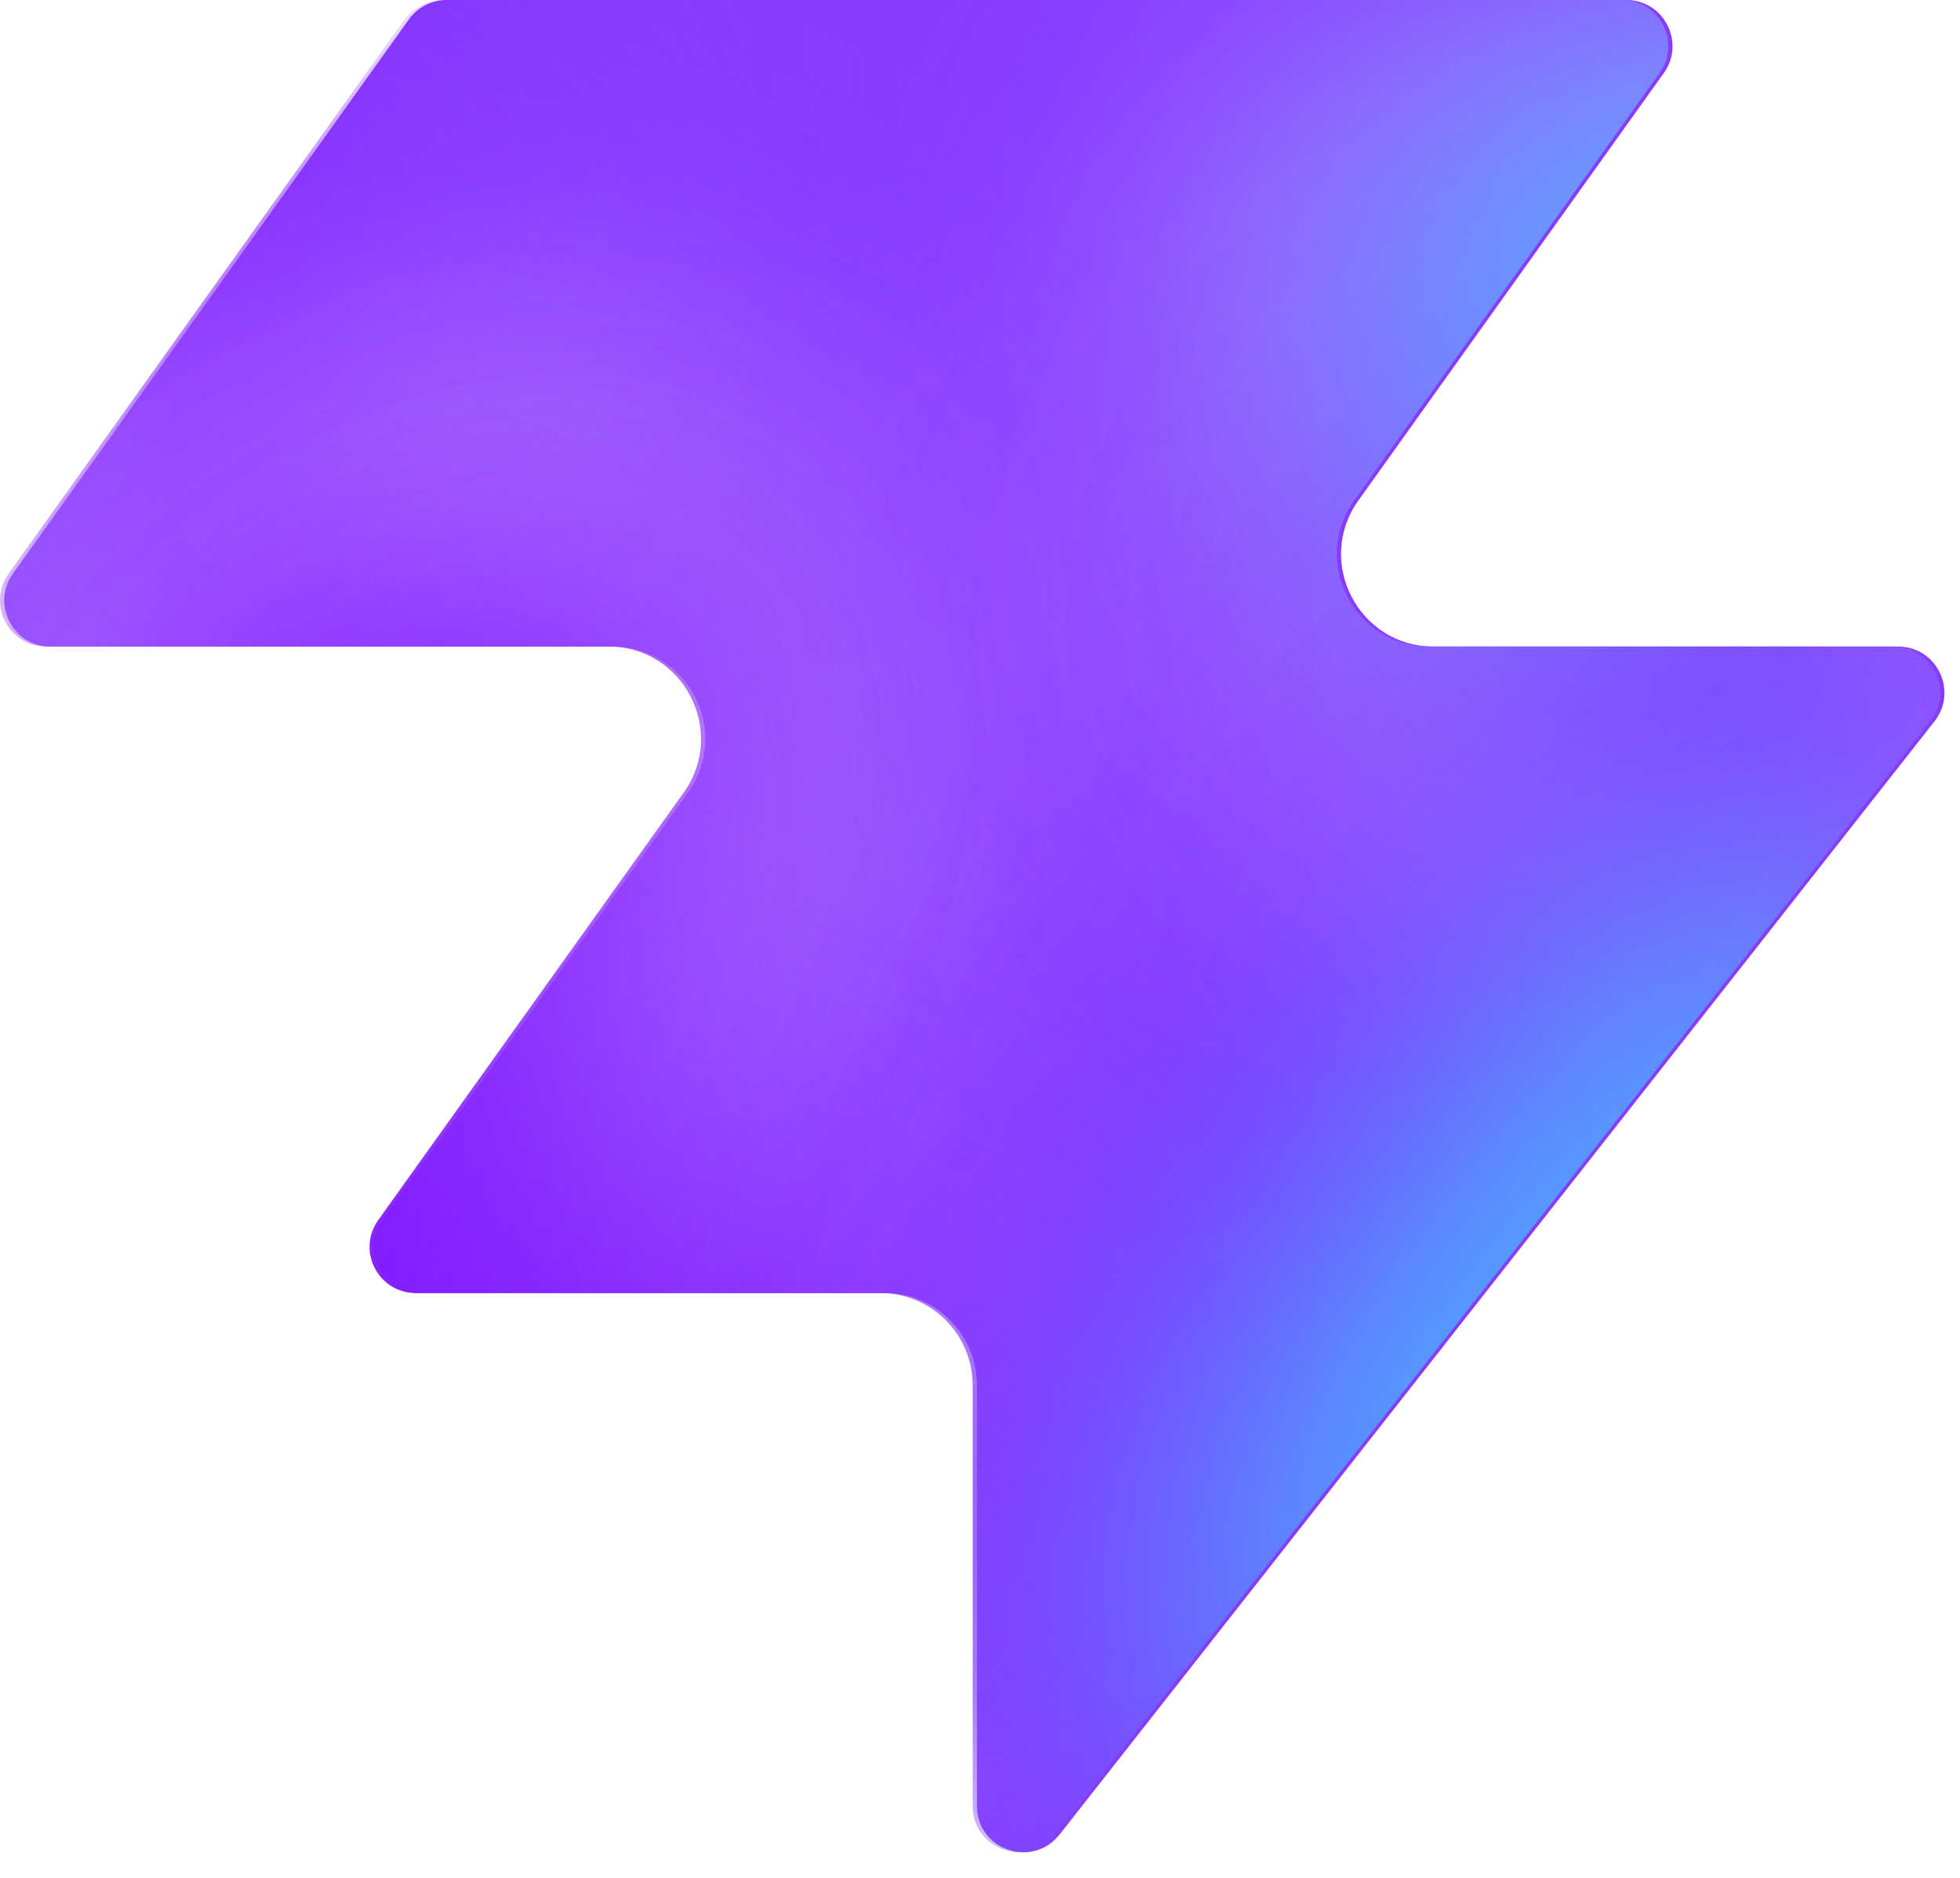
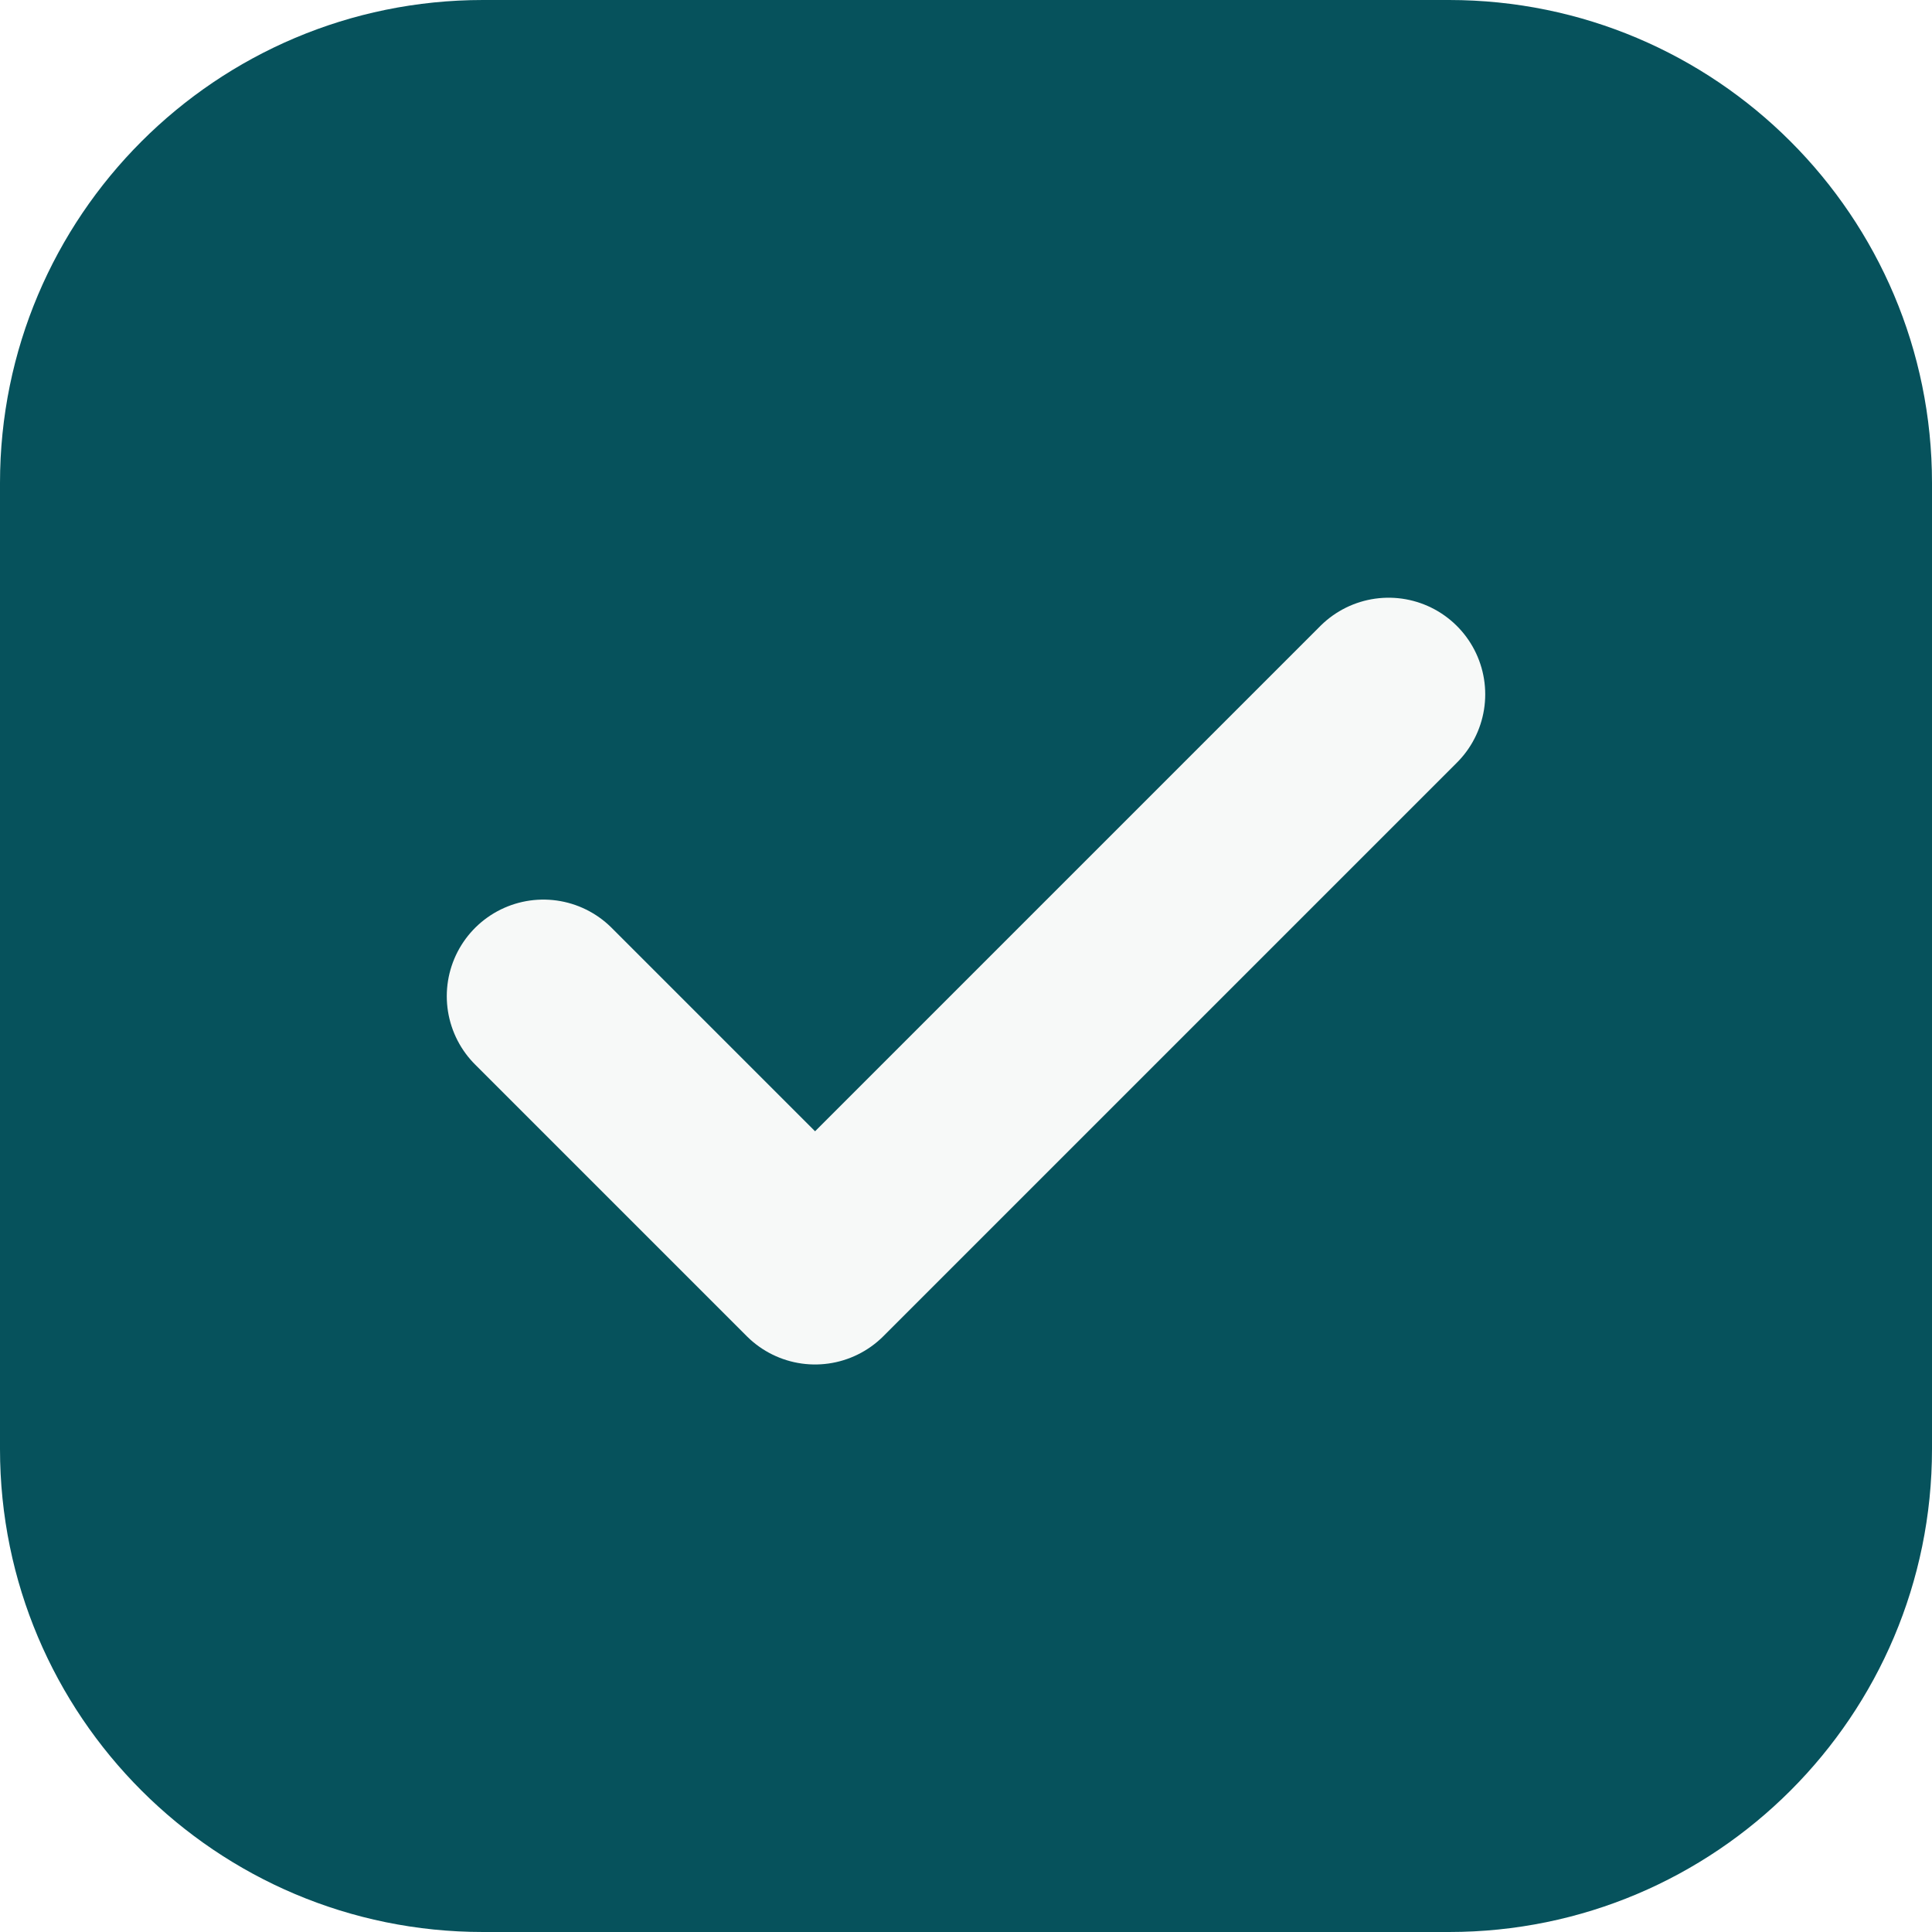
- <svg xmlns="http://www.w3.org/2000/svg" width="48" height="46" fill="none" viewBox="0 0 48 46">
-   <path fill="#863bff" d="M25.946 44.938c-.664.845-2.021.375-2.021-.698V33.937a2.26 2.26 0 0 0-2.262-2.262H10.287c-.92 0-1.456-1.04-.92-1.788l7.48-10.471c1.07-1.497 0-3.578-1.842-3.578H1.237c-.92 0-1.456-1.04-.92-1.788L10.013.474c.214-.297.556-.474.92-.474h28.894c.92 0 1.456 1.04.92 1.788l-7.48 10.471c-1.07 1.498 0 3.579 1.842 3.579h11.377c.943 0 1.473 1.088.89 1.83L25.947 44.94z" style="fill:#863bff;fill:color(display-p3 .525 .23 1);fill-opacity:1" />
-   <mask id="a" width="48" height="46" x="0" y="0" maskUnits="userSpaceOnUse" style="mask-type:alpha">
-     <path fill="#000" d="M25.842 44.938c-.664.844-2.021.375-2.021-.698V33.937a2.26 2.26 0 0 0-2.262-2.262H10.183c-.92 0-1.456-1.04-.92-1.788l7.48-10.471c1.07-1.498 0-3.579-1.842-3.579H1.133c-.92 0-1.456-1.04-.92-1.787L9.91.473c.214-.297.556-.474.92-.474h28.894c.92 0 1.456 1.04.92 1.788l-7.48 10.471c-1.07 1.498 0 3.578 1.842 3.578h11.377c.943 0 1.473 1.088.89 1.832L25.843 44.94z" style="fill:#000;fill-opacity:1" />
-   </mask>
-   <g mask="url(#a)">
-     <g filter="url(#b)">
-       <ellipse cx="5.508" cy="14.704" fill="#ede6ff" rx="5.508" ry="14.704" style="fill:#ede6ff;fill:color(display-p3 .927 .903 1);fill-opacity:1" transform="matrix(.00324 1 1 -.00324 -4.47 31.516)" />
-     </g>
-     <g filter="url(#c)">
-       <ellipse cx="10.399" cy="29.851" fill="#ede6ff" rx="10.399" ry="29.851" style="fill:#ede6ff;fill:color(display-p3 .927 .903 1);fill-opacity:1" transform="matrix(.00324 1 1 -.00324 -39.328 7.883)" />
-     </g>
-     <g filter="url(#d)">
-       <ellipse cx="5.508" cy="30.487" fill="#7e14ff" rx="5.508" ry="30.487" style="fill:#7e14ff;fill:color(display-p3 .492 .077 1);fill-opacity:1" transform="rotate(89.814 -25.913 -14.639)scale(1 -1)" />
-     </g>
-     <g filter="url(#e)">
-       <ellipse cx="5.508" cy="30.599" fill="#7e14ff" rx="5.508" ry="30.599" style="fill:#7e14ff;fill:color(display-p3 .492 .077 1);fill-opacity:1" transform="rotate(89.814 -32.644 -3.334)scale(1 -1)" />
-     </g>
-     <g filter="url(#f)">
-       <ellipse cx="5.508" cy="30.599" fill="#7e14ff" rx="5.508" ry="30.599" style="fill:#7e14ff;fill:color(display-p3 .492 .077 1);fill-opacity:1" transform="matrix(.00324 1 1 -.00324 -34.34 30.47)" />
-     </g>
-     <g filter="url(#g)">
-       <ellipse cx="14.072" cy="22.078" fill="#ede6ff" rx="14.072" ry="22.078" style="fill:#ede6ff;fill:color(display-p3 .927 .903 1);fill-opacity:1" transform="rotate(93.35 24.506 48.493)scale(-1 1)" />
-     </g>
-     <g filter="url(#h)">
-       <ellipse cx="3.47" cy="21.501" fill="#7e14ff" rx="3.47" ry="21.501" style="fill:#7e14ff;fill:color(display-p3 .492 .077 1);fill-opacity:1" transform="rotate(89.009 28.708 47.59)scale(-1 1)" />
-     </g>
-     <g filter="url(#i)">
-       <ellipse cx="3.47" cy="21.501" fill="#7e14ff" rx="3.47" ry="21.501" style="fill:#7e14ff;fill:color(display-p3 .492 .077 1);fill-opacity:1" transform="rotate(89.009 28.708 47.59)scale(-1 1)" />
-     </g>
-     <g filter="url(#j)">
-       <ellipse cx=".387" cy="8.972" fill="#7e14ff" rx="4.407" ry="29.108" style="fill:#7e14ff;fill:color(display-p3 .492 .077 1);fill-opacity:1" transform="rotate(39.51 .387 8.972)" />
-     </g>
-     <g filter="url(#k)">
-       <ellipse cx="47.523" cy="-6.092" fill="#7e14ff" rx="4.407" ry="29.108" style="fill:#7e14ff;fill:color(display-p3 .492 .077 1);fill-opacity:1" transform="rotate(37.892 47.523 -6.092)" />
-     </g>
-     <g filter="url(#l)">
-       <ellipse cx="41.412" cy="6.333" fill="#47bfff" rx="5.971" ry="9.665" style="fill:#47bfff;fill:color(display-p3 .28 .748 1);fill-opacity:1" transform="rotate(37.892 41.412 6.333)" />
-     </g>
-     <g filter="url(#m)">
-       <ellipse cx="-1.879" cy="38.332" fill="#7e14ff" rx="4.407" ry="29.108" style="fill:#7e14ff;fill:color(display-p3 .492 .077 1);fill-opacity:1" transform="rotate(37.892 -1.88 38.332)" />
-     </g>
-     <g filter="url(#n)">
-       <ellipse cx="-1.879" cy="38.332" fill="#7e14ff" rx="4.407" ry="29.108" style="fill:#7e14ff;fill:color(display-p3 .492 .077 1);fill-opacity:1" transform="rotate(37.892 -1.88 38.332)" />
-     </g>
-     <g filter="url(#o)">
-       <ellipse cx="35.651" cy="29.907" fill="#7e14ff" rx="4.407" ry="29.108" style="fill:#7e14ff;fill:color(display-p3 .492 .077 1);fill-opacity:1" transform="rotate(37.892 35.651 29.907)" />
-     </g>
-     <g filter="url(#p)">
-       <ellipse cx="38.418" cy="32.4" fill="#47bfff" rx="5.971" ry="15.297" style="fill:#47bfff;fill:color(display-p3 .28 .748 1);fill-opacity:1" transform="rotate(37.892 38.418 32.4)" />
-     </g>
-   </g>
-   <defs>
-     <filter id="b" width="60.045" height="41.654" x="-19.77" y="16.149" color-interpolation-filters="sRGB" filterUnits="userSpaceOnUse">
-       <feFlood flood-opacity="0" result="BackgroundImageFix" />
-       <feBlend in="SourceGraphic" in2="BackgroundImageFix" result="shape" />
-       <feGaussianBlur result="effect1_foregroundBlur_2002_17158" stdDeviation="7.659" />
-     </filter>
-     <filter id="c" width="90.34" height="51.437" x="-54.613" y="-7.533" color-interpolation-filters="sRGB" filterUnits="userSpaceOnUse">
-       <feFlood flood-opacity="0" result="BackgroundImageFix" />
-       <feBlend in="SourceGraphic" in2="BackgroundImageFix" result="shape" />
-       <feGaussianBlur result="effect1_foregroundBlur_2002_17158" stdDeviation="7.659" />
-     </filter>
-     <filter id="d" width="79.355" height="29.4" x="-49.64" y="2.03" color-interpolation-filters="sRGB" filterUnits="userSpaceOnUse">
-       <feFlood flood-opacity="0" result="BackgroundImageFix" />
-       <feBlend in="SourceGraphic" in2="BackgroundImageFix" result="shape" />
-       <feGaussianBlur result="effect1_foregroundBlur_2002_17158" stdDeviation="4.596" />
-     </filter>
-     <filter id="e" width="79.579" height="29.4" x="-45.045" y="20.029" color-interpolation-filters="sRGB" filterUnits="userSpaceOnUse">
-       <feFlood flood-opacity="0" result="BackgroundImageFix" />
-       <feBlend in="SourceGraphic" in2="BackgroundImageFix" result="shape" />
-       <feGaussianBlur result="effect1_foregroundBlur_2002_17158" stdDeviation="4.596" />
-     </filter>
-     <filter id="f" width="79.579" height="29.4" x="-43.513" y="21.178" color-interpolation-filters="sRGB" filterUnits="userSpaceOnUse">
-       <feFlood flood-opacity="0" result="BackgroundImageFix" />
-       <feBlend in="SourceGraphic" in2="BackgroundImageFix" result="shape" />
-       <feGaussianBlur result="effect1_foregroundBlur_2002_17158" stdDeviation="4.596" />
-     </filter>
-     <filter id="g" width="74.749" height="58.852" x="15.756" y="-17.901" color-interpolation-filters="sRGB" filterUnits="userSpaceOnUse">
-       <feFlood flood-opacity="0" result="BackgroundImageFix" />
-       <feBlend in="SourceGraphic" in2="BackgroundImageFix" result="shape" />
-       <feGaussianBlur result="effect1_foregroundBlur_2002_17158" stdDeviation="7.659" />
-     </filter>
-     <filter id="h" width="61.377" height="25.362" x="23.548" y="2.284" color-interpolation-filters="sRGB" filterUnits="userSpaceOnUse">
-       <feFlood flood-opacity="0" result="BackgroundImageFix" />
-       <feBlend in="SourceGraphic" in2="BackgroundImageFix" result="shape" />
-       <feGaussianBlur result="effect1_foregroundBlur_2002_17158" stdDeviation="4.596" />
-     </filter>
-     <filter id="i" width="61.377" height="25.362" x="23.548" y="2.284" color-interpolation-filters="sRGB" filterUnits="userSpaceOnUse">
-       <feFlood flood-opacity="0" result="BackgroundImageFix" />
-       <feBlend in="SourceGraphic" in2="BackgroundImageFix" result="shape" />
-       <feGaussianBlur result="effect1_foregroundBlur_2002_17158" stdDeviation="4.596" />
-     </filter>
-     <filter id="j" width="56.045" height="63.649" x="-27.636" y="-22.853" color-interpolation-filters="sRGB" filterUnits="userSpaceOnUse">
-       <feFlood flood-opacity="0" result="BackgroundImageFix" />
-       <feBlend in="SourceGraphic" in2="BackgroundImageFix" result="shape" />
-       <feGaussianBlur result="effect1_foregroundBlur_2002_17158" stdDeviation="4.596" />
-     </filter>
-     <filter id="k" width="54.814" height="64.646" x="20.116" y="-38.415" color-interpolation-filters="sRGB" filterUnits="userSpaceOnUse">
-       <feFlood flood-opacity="0" result="BackgroundImageFix" />
-       <feBlend in="SourceGraphic" in2="BackgroundImageFix" result="shape" />
-       <feGaussianBlur result="effect1_foregroundBlur_2002_17158" stdDeviation="4.596" />
-     </filter>
-     <filter id="l" width="33.541" height="35.313" x="24.641" y="-11.323" color-interpolation-filters="sRGB" filterUnits="userSpaceOnUse">
-       <feFlood flood-opacity="0" result="BackgroundImageFix" />
-       <feBlend in="SourceGraphic" in2="BackgroundImageFix" result="shape" />
-       <feGaussianBlur result="effect1_foregroundBlur_2002_17158" stdDeviation="4.596" />
-     </filter>
-     <filter id="m" width="54.814" height="64.646" x="-29.286" y="6.009" color-interpolation-filters="sRGB" filterUnits="userSpaceOnUse">
-       <feFlood flood-opacity="0" result="BackgroundImageFix" />
-       <feBlend in="SourceGraphic" in2="BackgroundImageFix" result="shape" />
-       <feGaussianBlur result="effect1_foregroundBlur_2002_17158" stdDeviation="4.596" />
-     </filter>
-     <filter id="n" width="54.814" height="64.646" x="-29.286" y="6.009" color-interpolation-filters="sRGB" filterUnits="userSpaceOnUse">
-       <feFlood flood-opacity="0" result="BackgroundImageFix" />
-       <feBlend in="SourceGraphic" in2="BackgroundImageFix" result="shape" />
-       <feGaussianBlur result="effect1_foregroundBlur_2002_17158" stdDeviation="4.596" />
-     </filter>
-     <filter id="o" width="54.814" height="64.646" x="8.244" y="-2.416" color-interpolation-filters="sRGB" filterUnits="userSpaceOnUse">
-       <feFlood flood-opacity="0" result="BackgroundImageFix" />
-       <feBlend in="SourceGraphic" in2="BackgroundImageFix" result="shape" />
-       <feGaussianBlur result="effect1_foregroundBlur_2002_17158" stdDeviation="4.596" />
-     </filter>
-     <filter id="p" width="39.409" height="43.623" x="18.713" y="10.588" color-interpolation-filters="sRGB" filterUnits="userSpaceOnUse">
-       <feFlood flood-opacity="0" result="BackgroundImageFix" />
-       <feBlend in="SourceGraphic" in2="BackgroundImageFix" result="shape" />
-       <feGaussianBlur result="effect1_foregroundBlur_2002_17158" stdDeviation="4.596" />
-     </filter>
-   </defs>
+ <svg xmlns="http://www.w3.org/2000/svg" viewBox="0 0 32 32">
+   <rect width="32" height="32" rx="8" fill="#06525c" />
+   <path d="m9 16.5 4.5 4.5L23 11.5" fill="none" stroke="#f7f9f8" stroke-width="3.2" stroke-linecap="round" stroke-linejoin="round" />
</svg>
